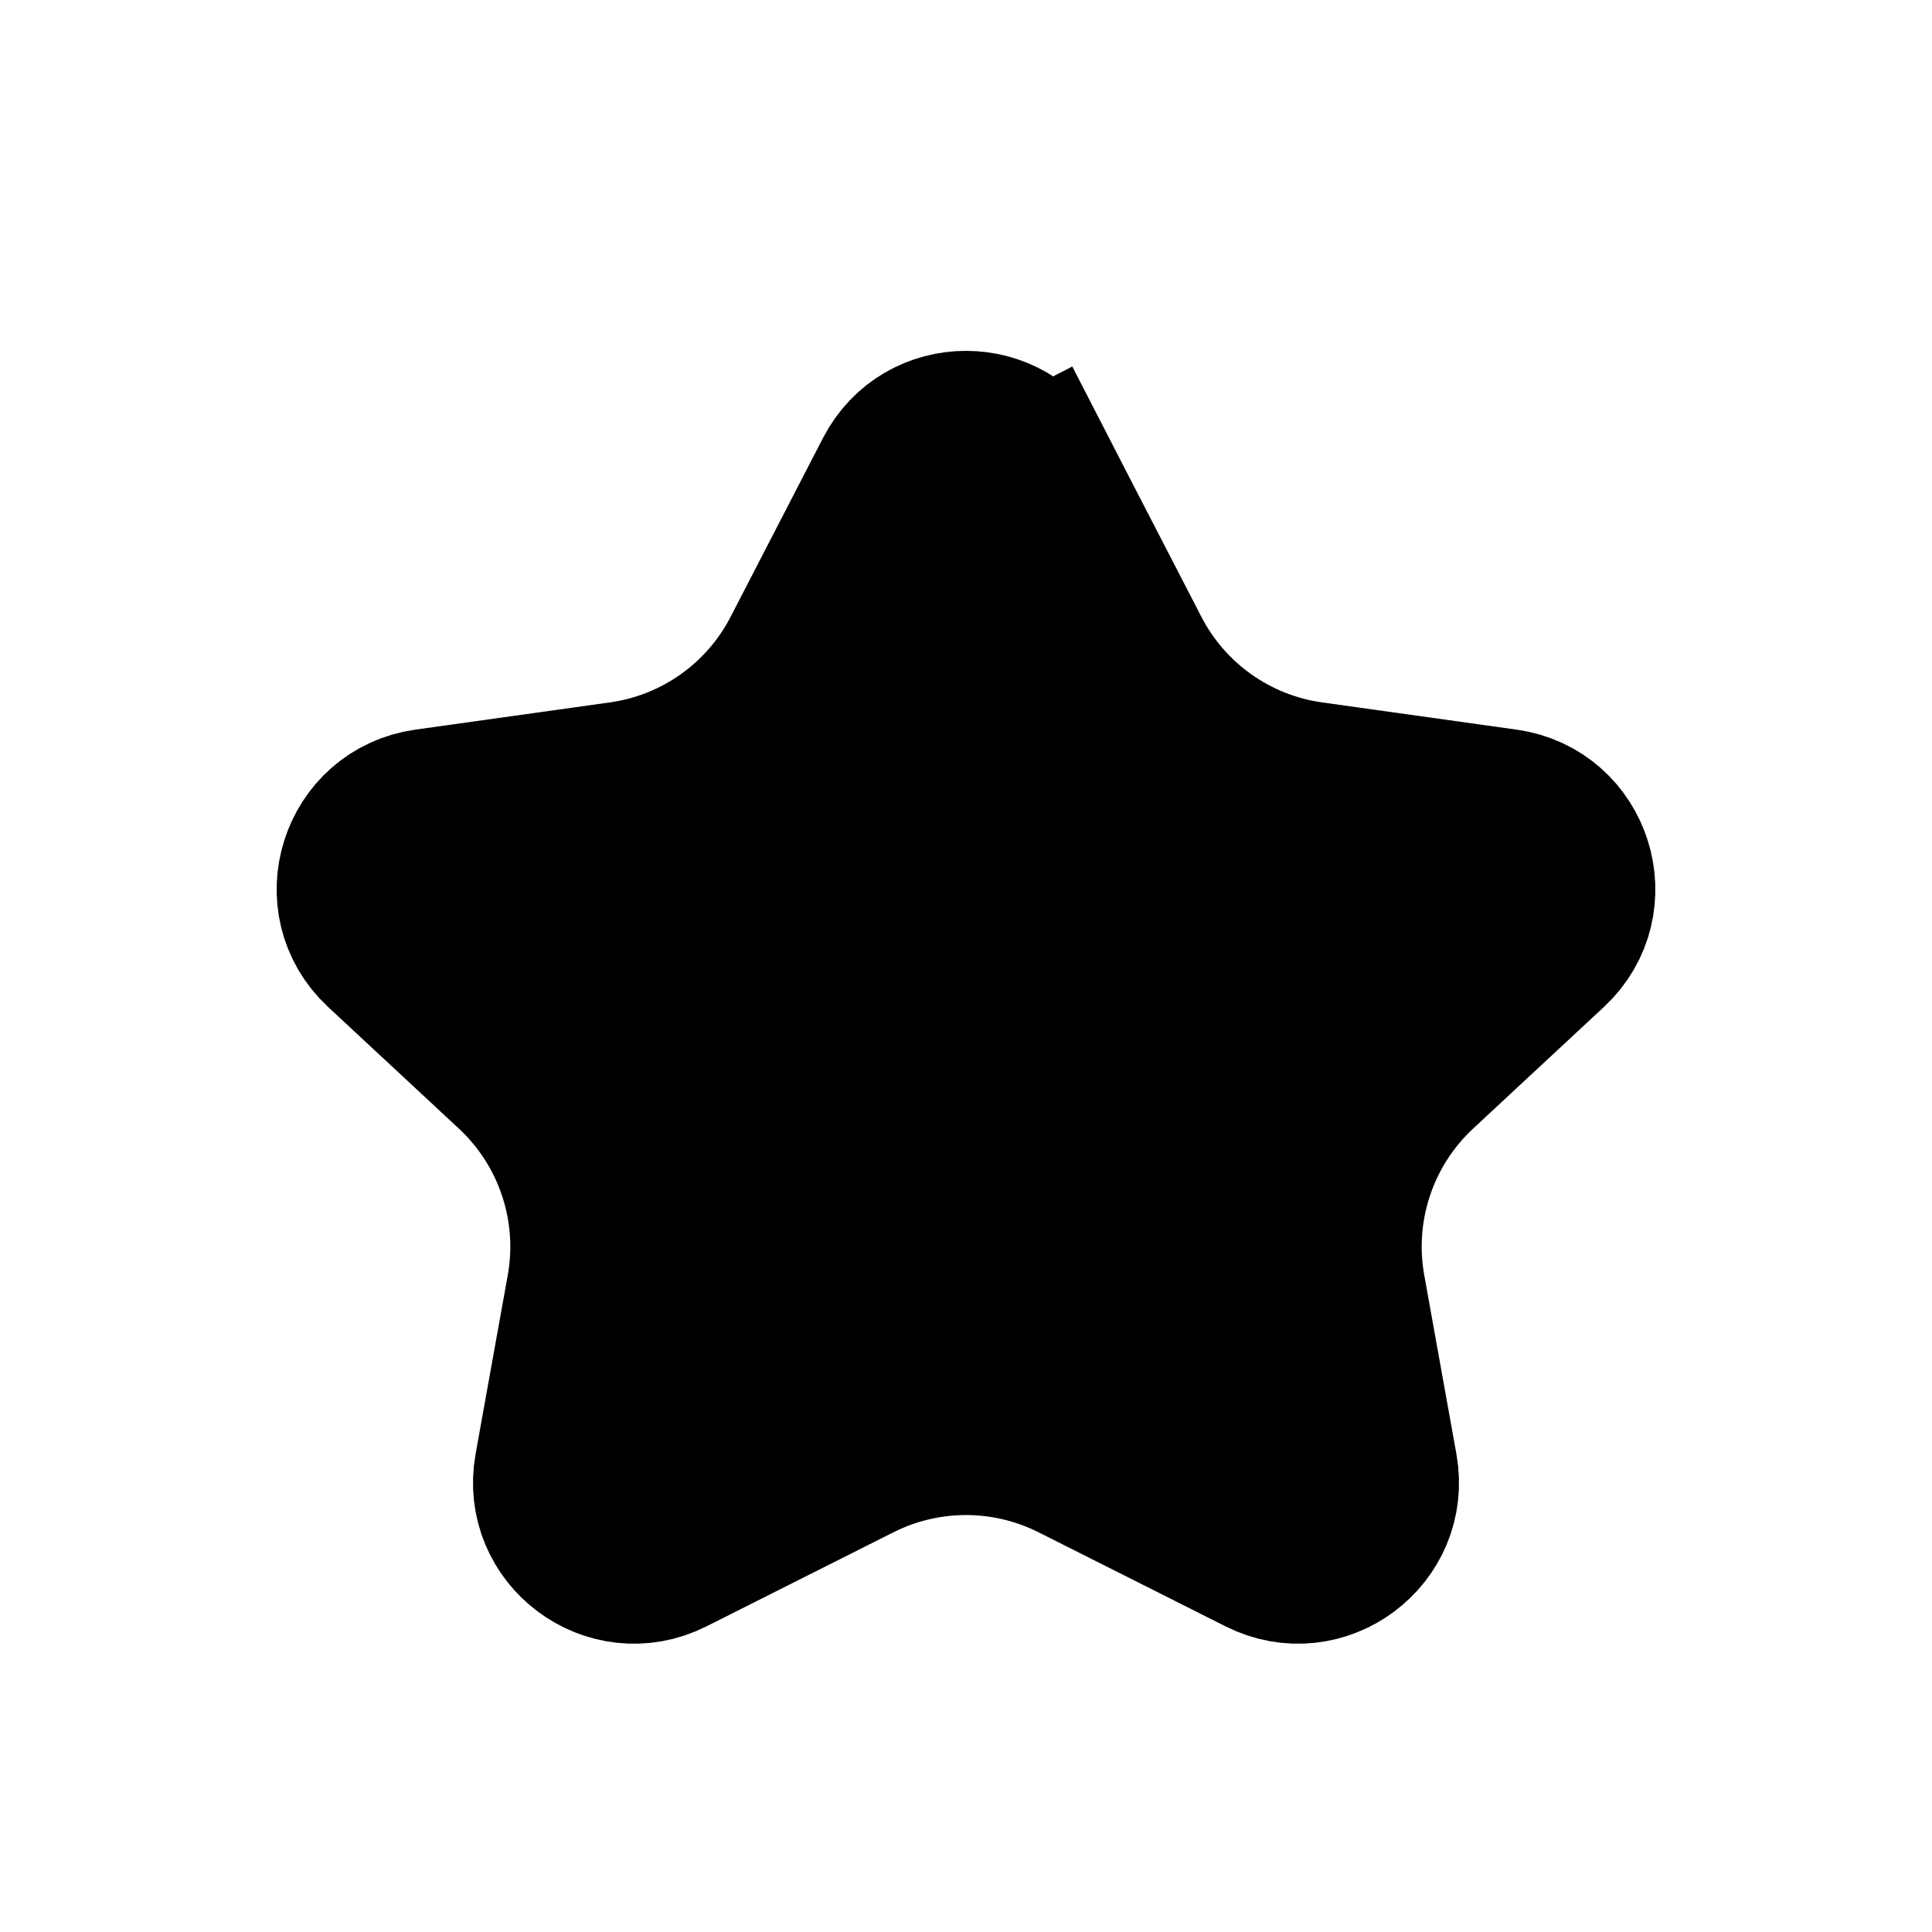
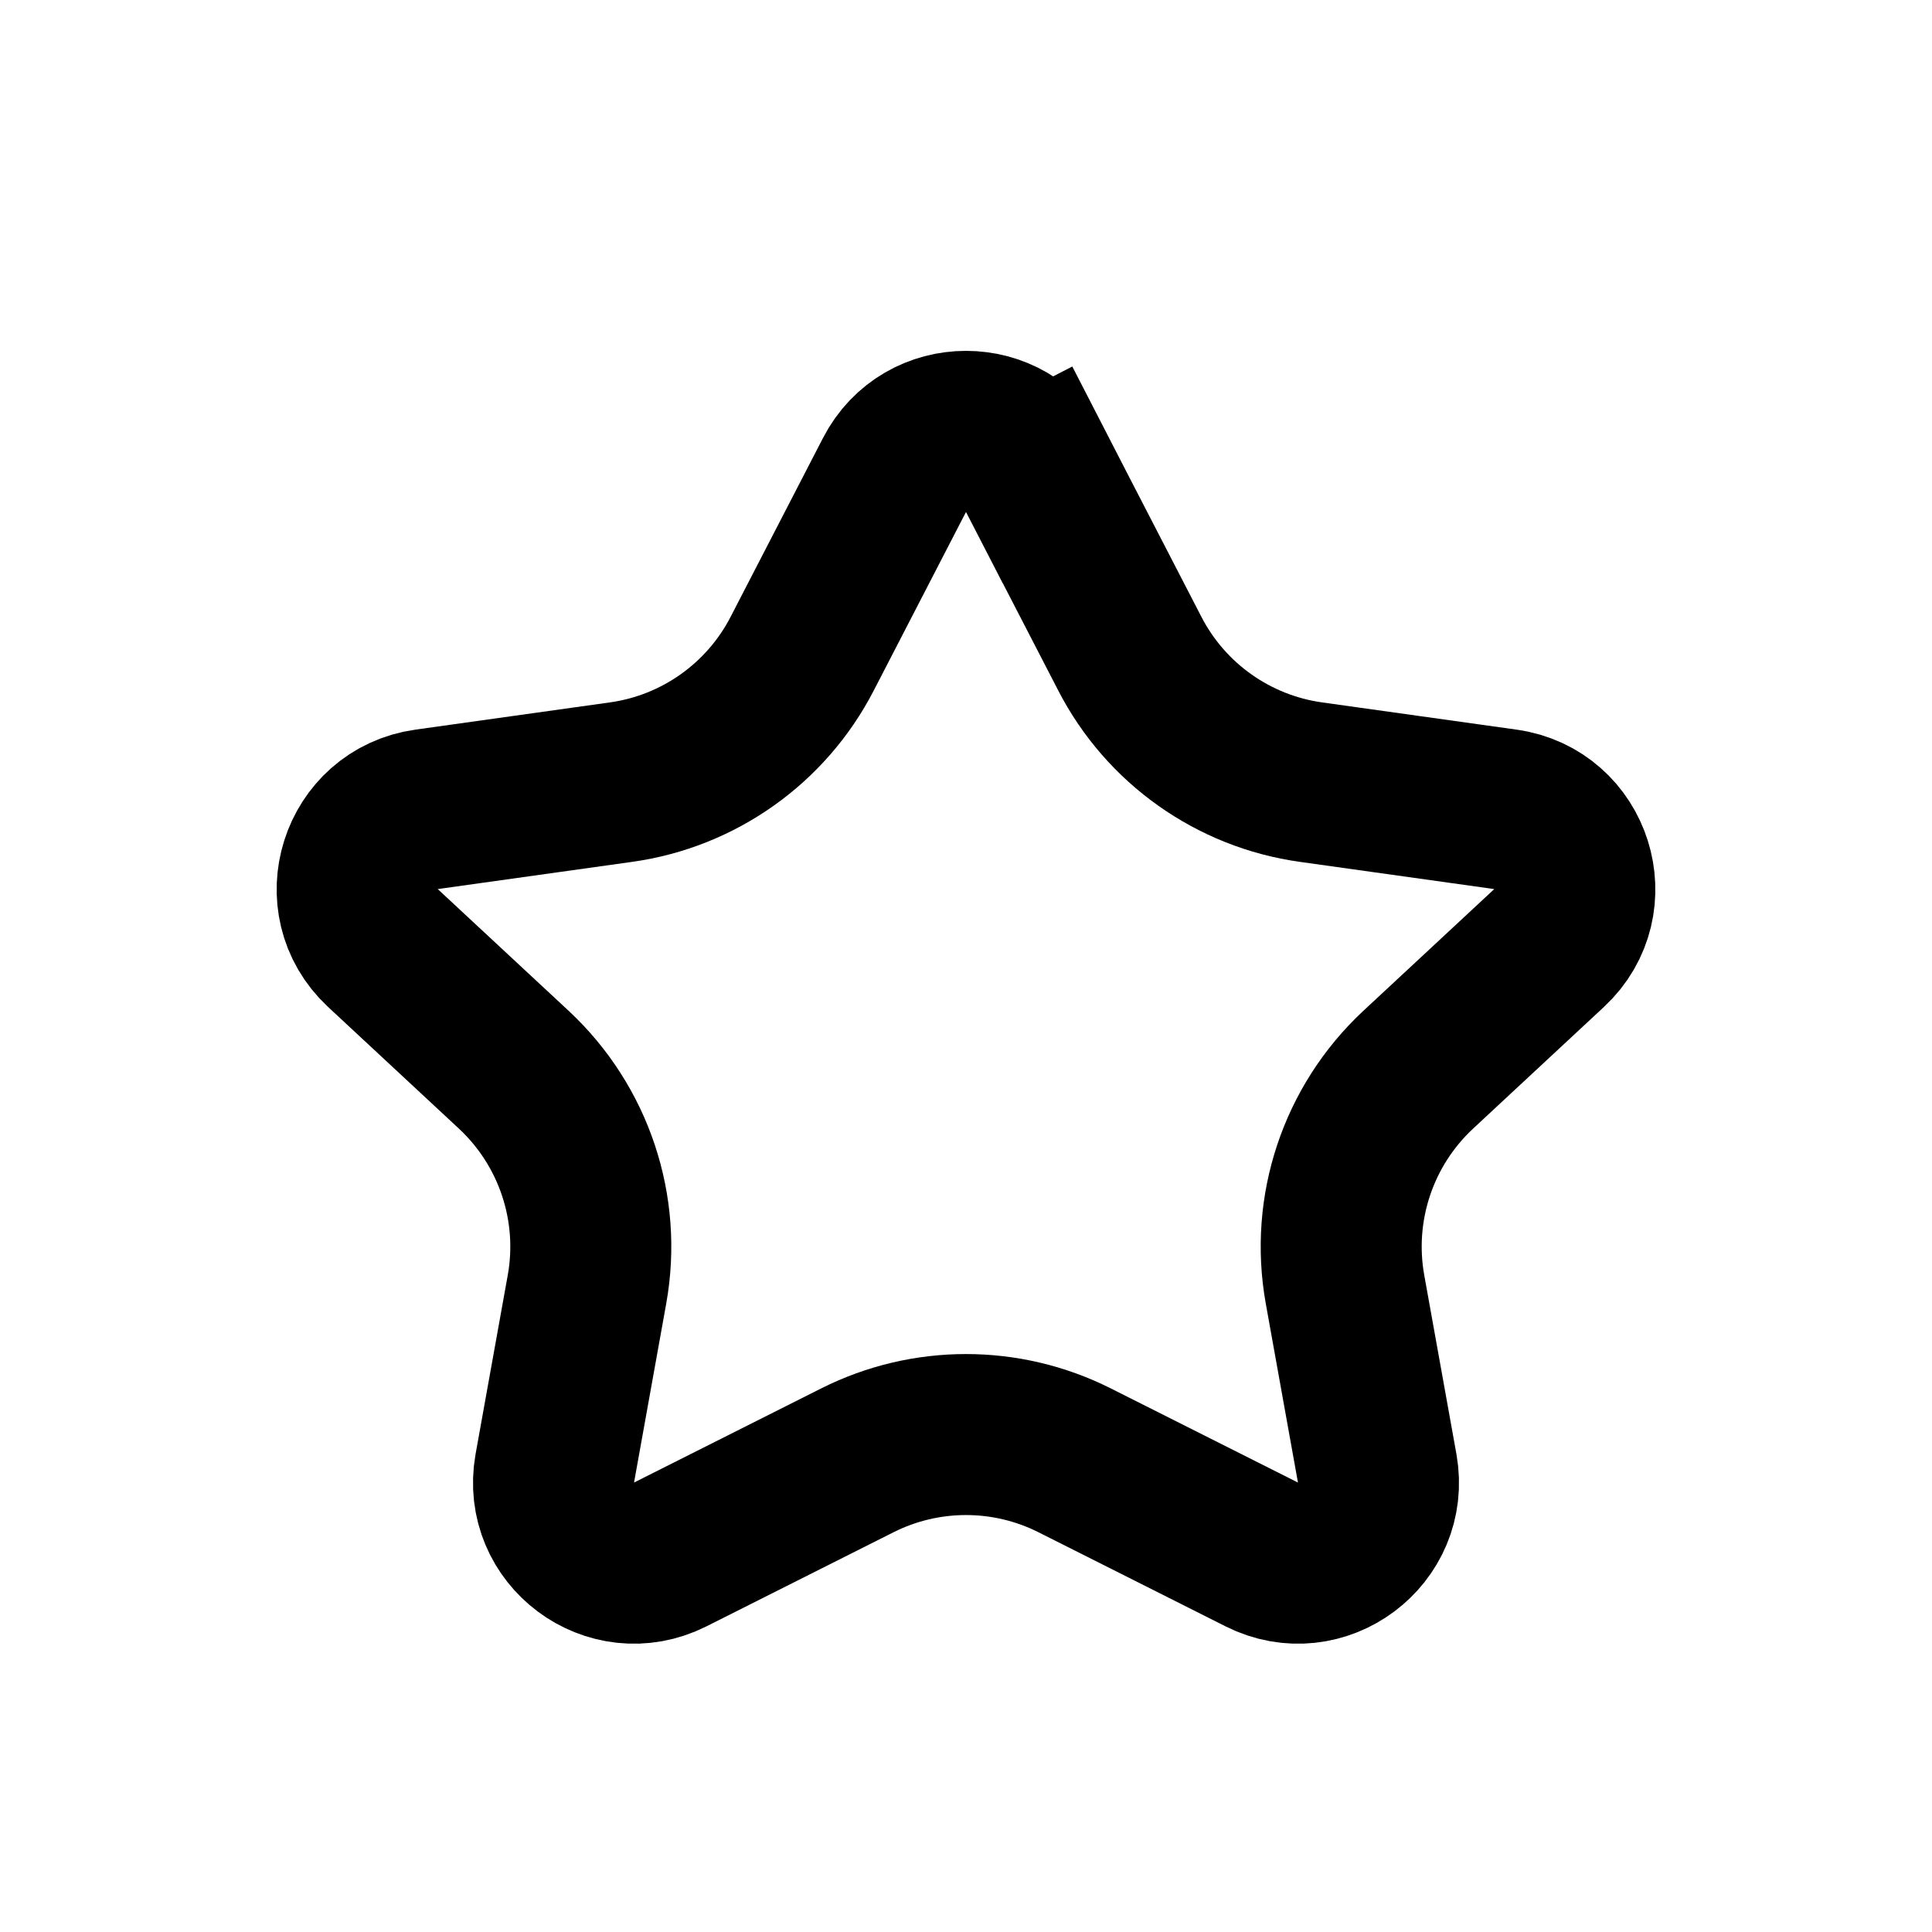
- <svg xmlns="http://www.w3.org/2000/svg" width="12" height="12" viewBox="0 0 12 12" stroke="#000">
+ <svg xmlns="http://www.w3.org/2000/svg" width="12" height="12" viewBox="0 0 12 12" fill="none" stroke="#000">
  <path d="M5.556 2.95C5.742 2.589 6.258 2.589 6.444 2.95L6.889 2.721L6.444 2.95L7.018 4.061C7.241 4.493 7.661 4.791 8.143 4.858L9.35 5.027C9.767 5.085 9.93 5.601 9.622 5.888L8.808 6.645C8.435 6.993 8.264 7.506 8.354 8.008L8.554 9.12C8.626 9.526 8.205 9.84 7.837 9.655L6.674 9.07C6.25 8.857 5.75 8.857 5.326 9.07L4.163 9.655C3.795 9.84 3.374 9.526 3.446 9.12L3.646 8.008C3.736 7.506 3.565 6.993 3.192 6.645L2.378 5.888C2.07 5.601 2.233 5.085 2.65 5.027L3.857 4.858C4.339 4.791 4.759 4.493 4.982 4.061L5.556 2.95Z" />
</svg>
